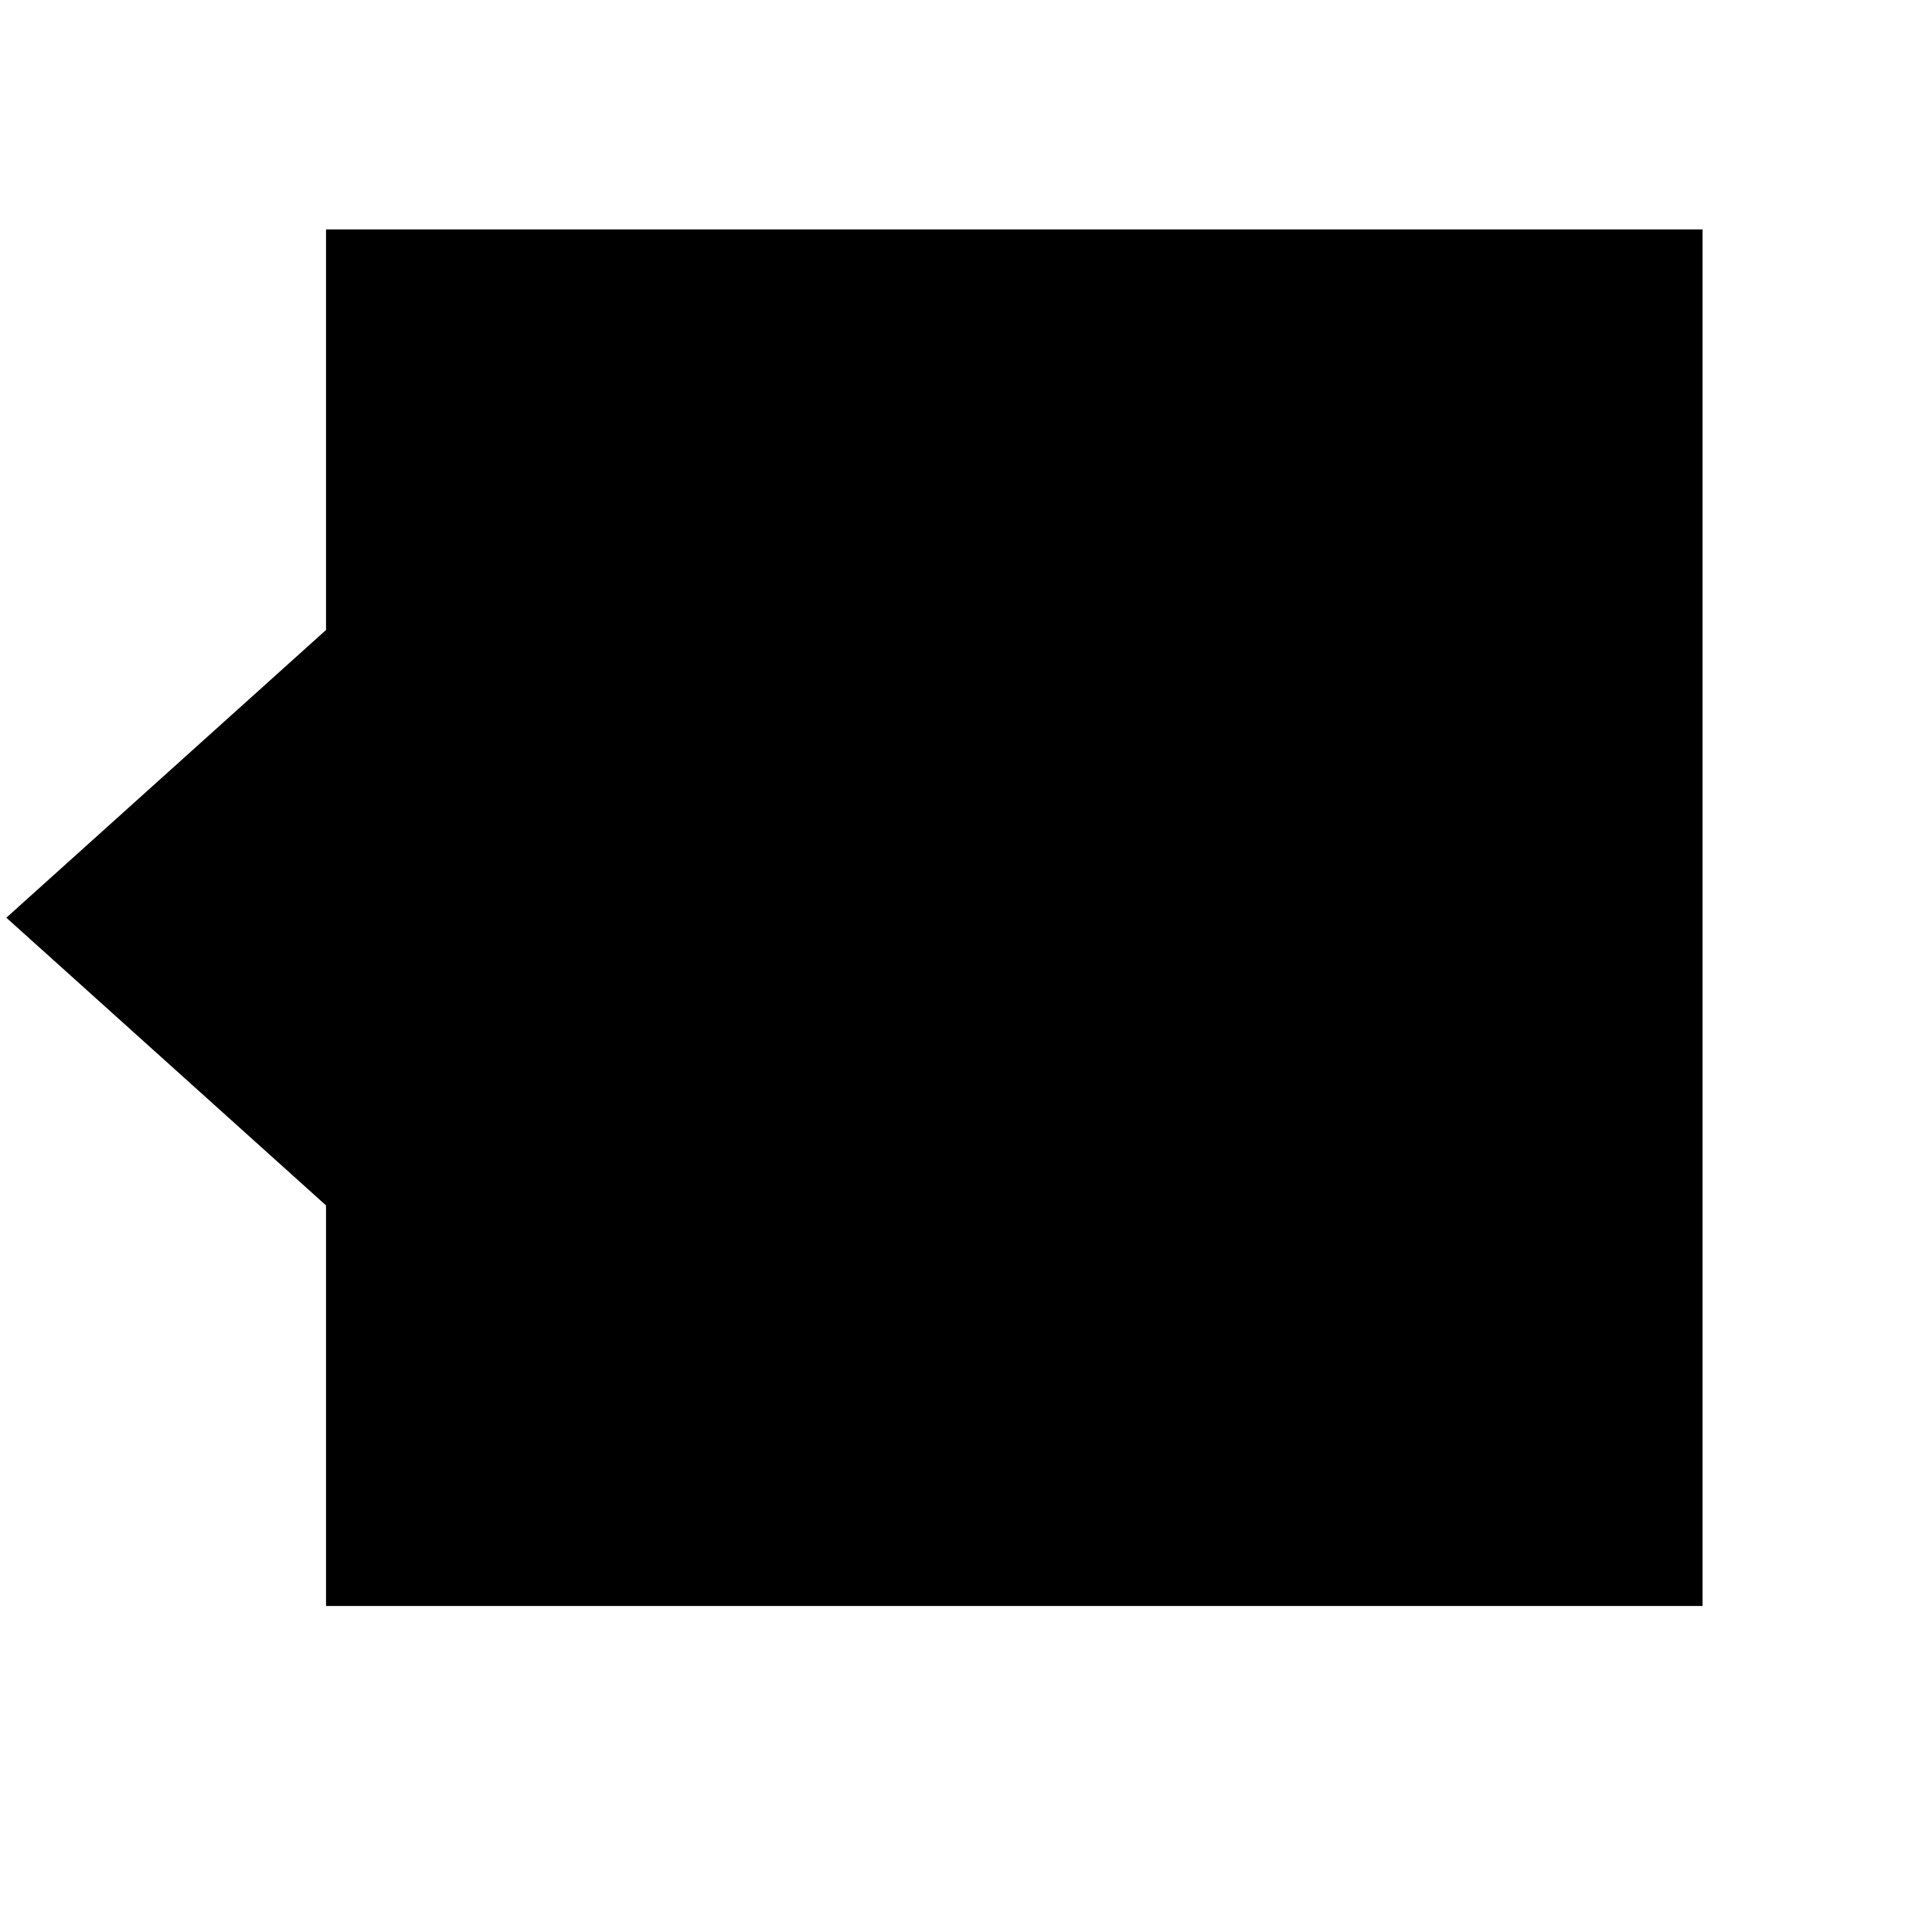
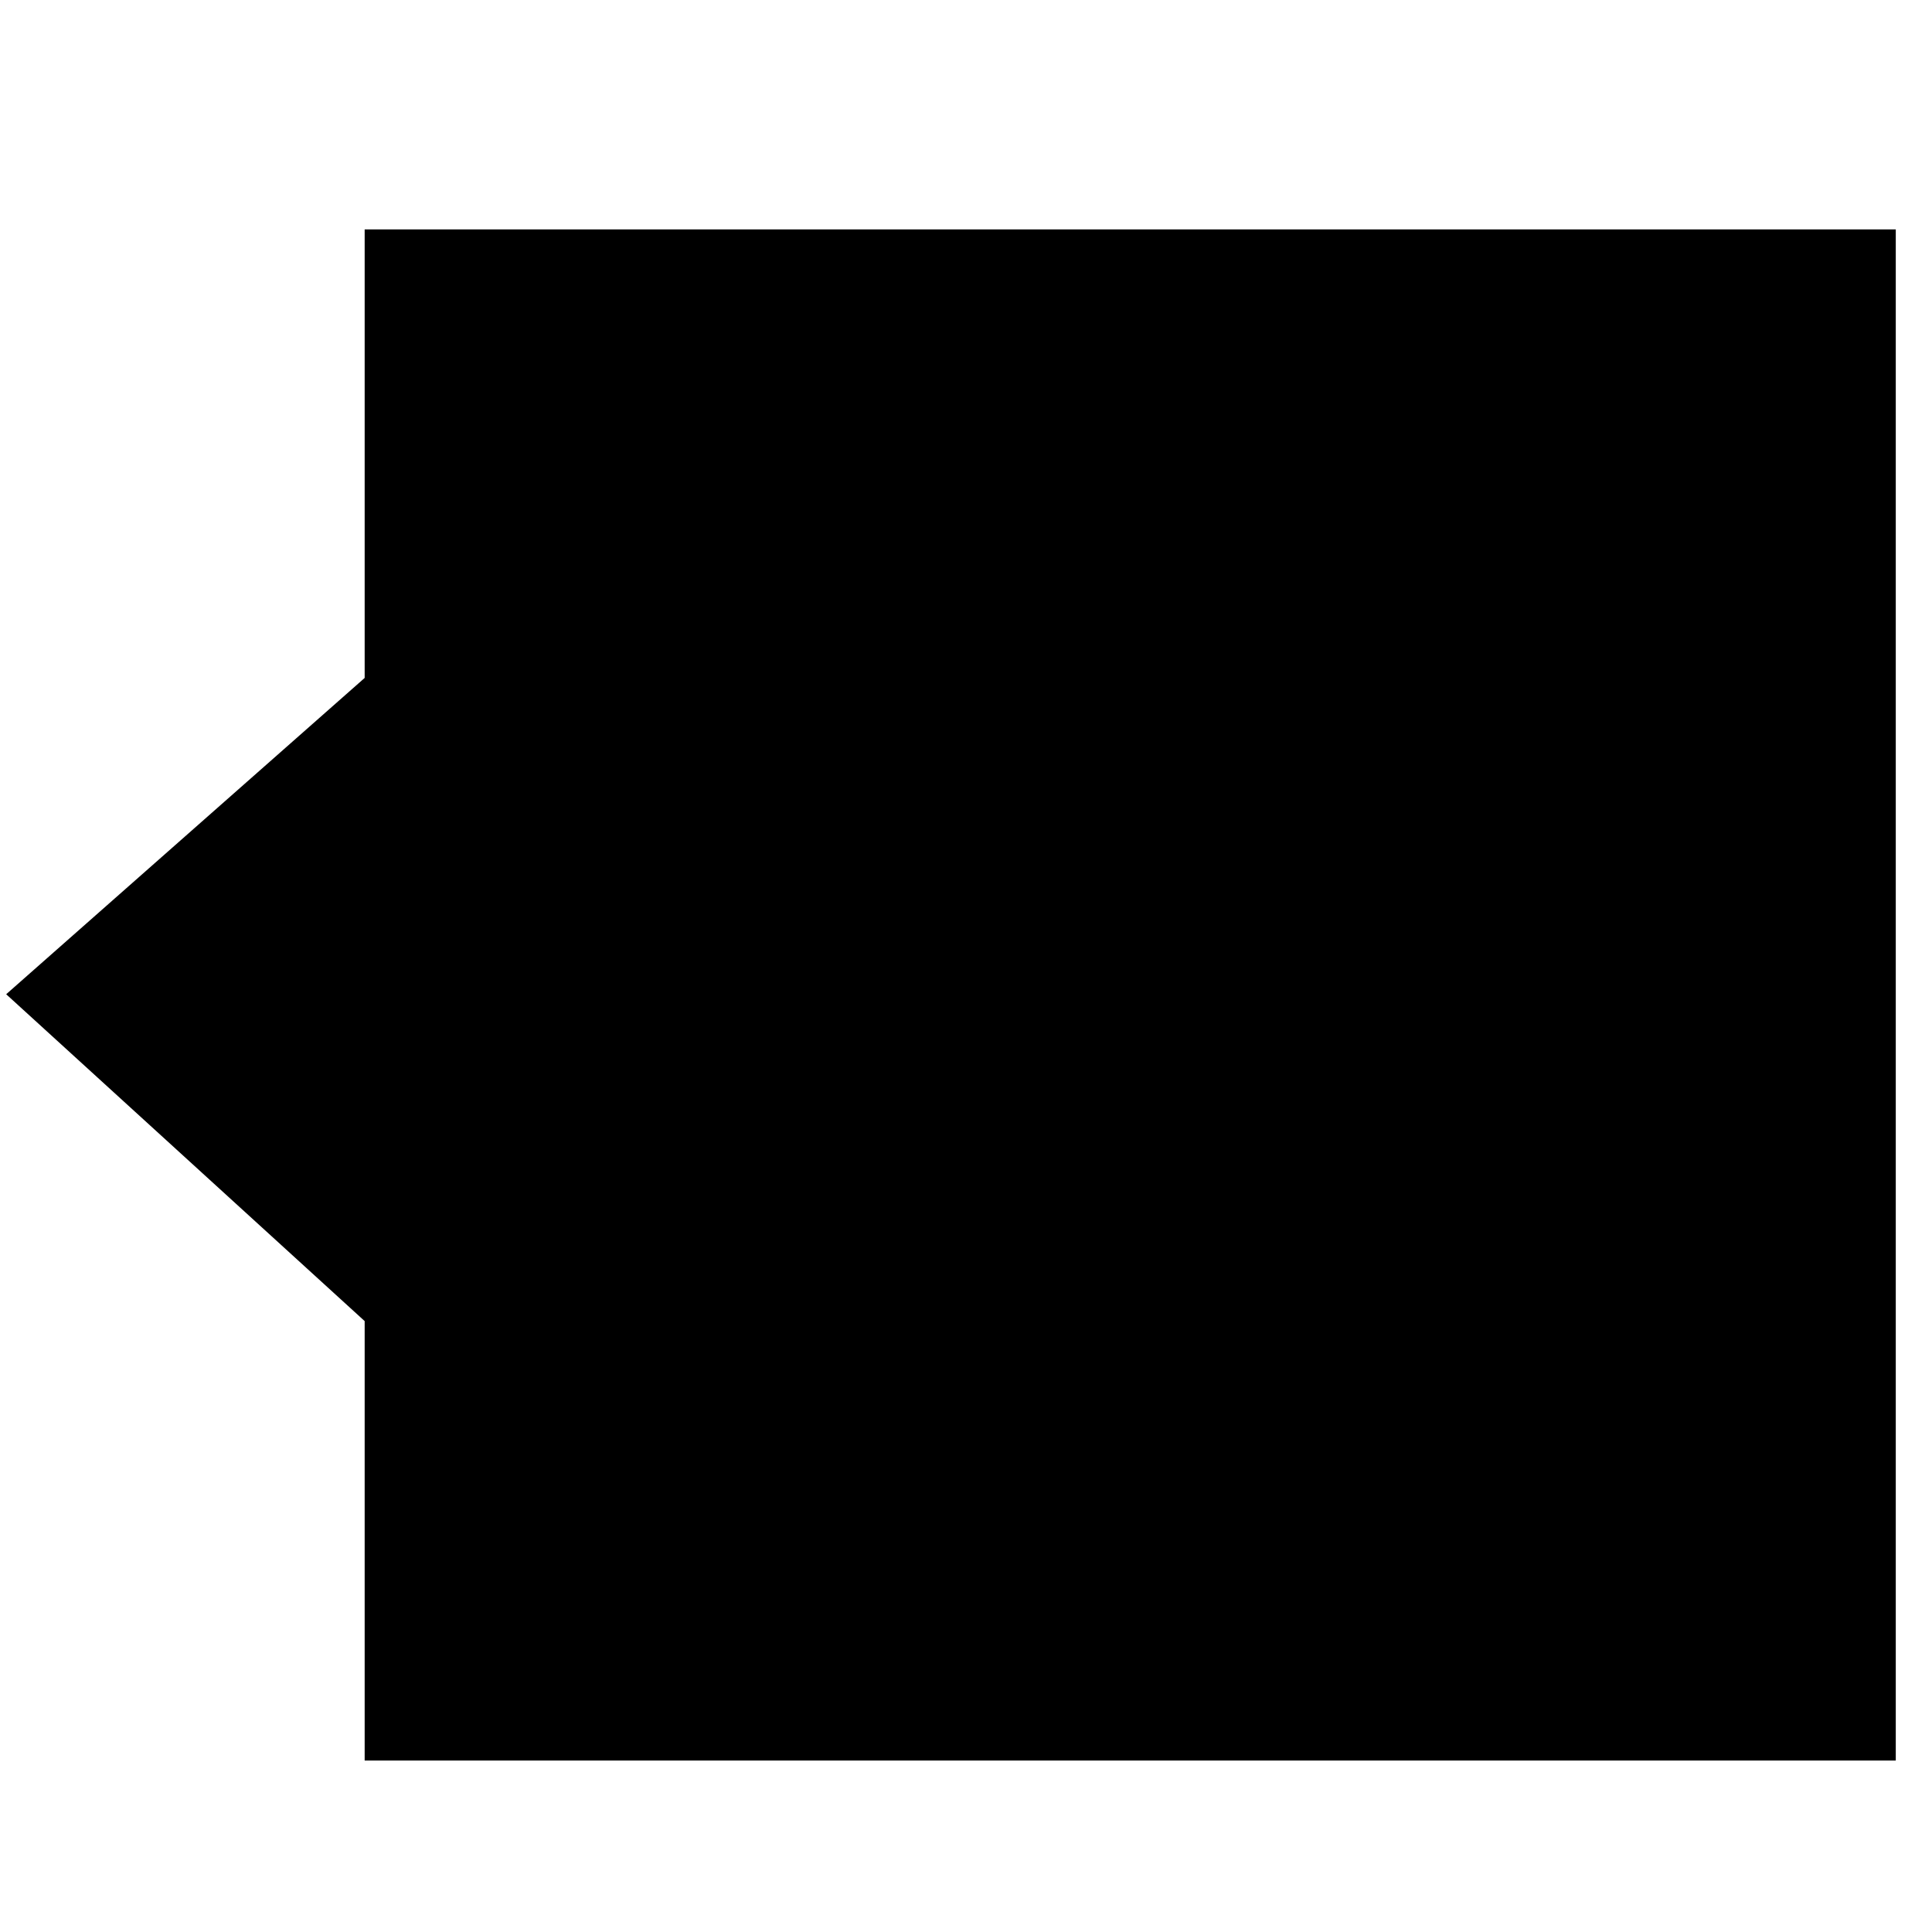
<svg xmlns="http://www.w3.org/2000/svg" class="svg-icon svg-omni" viewBox="0 0 20 20">
  <g stroke-width="1.25" fill="#000" stroke="#000">
-     <polygon points="4,3 4,6.8 1,9.5 4,12.2 4,16 17,16 17,3" />
+     <polygon points="4.4,3 4.4,7.3 1,10.3 4.4,13.4 4.4,17.6 19,17.6 19,3" />
  </g>
</svg>
